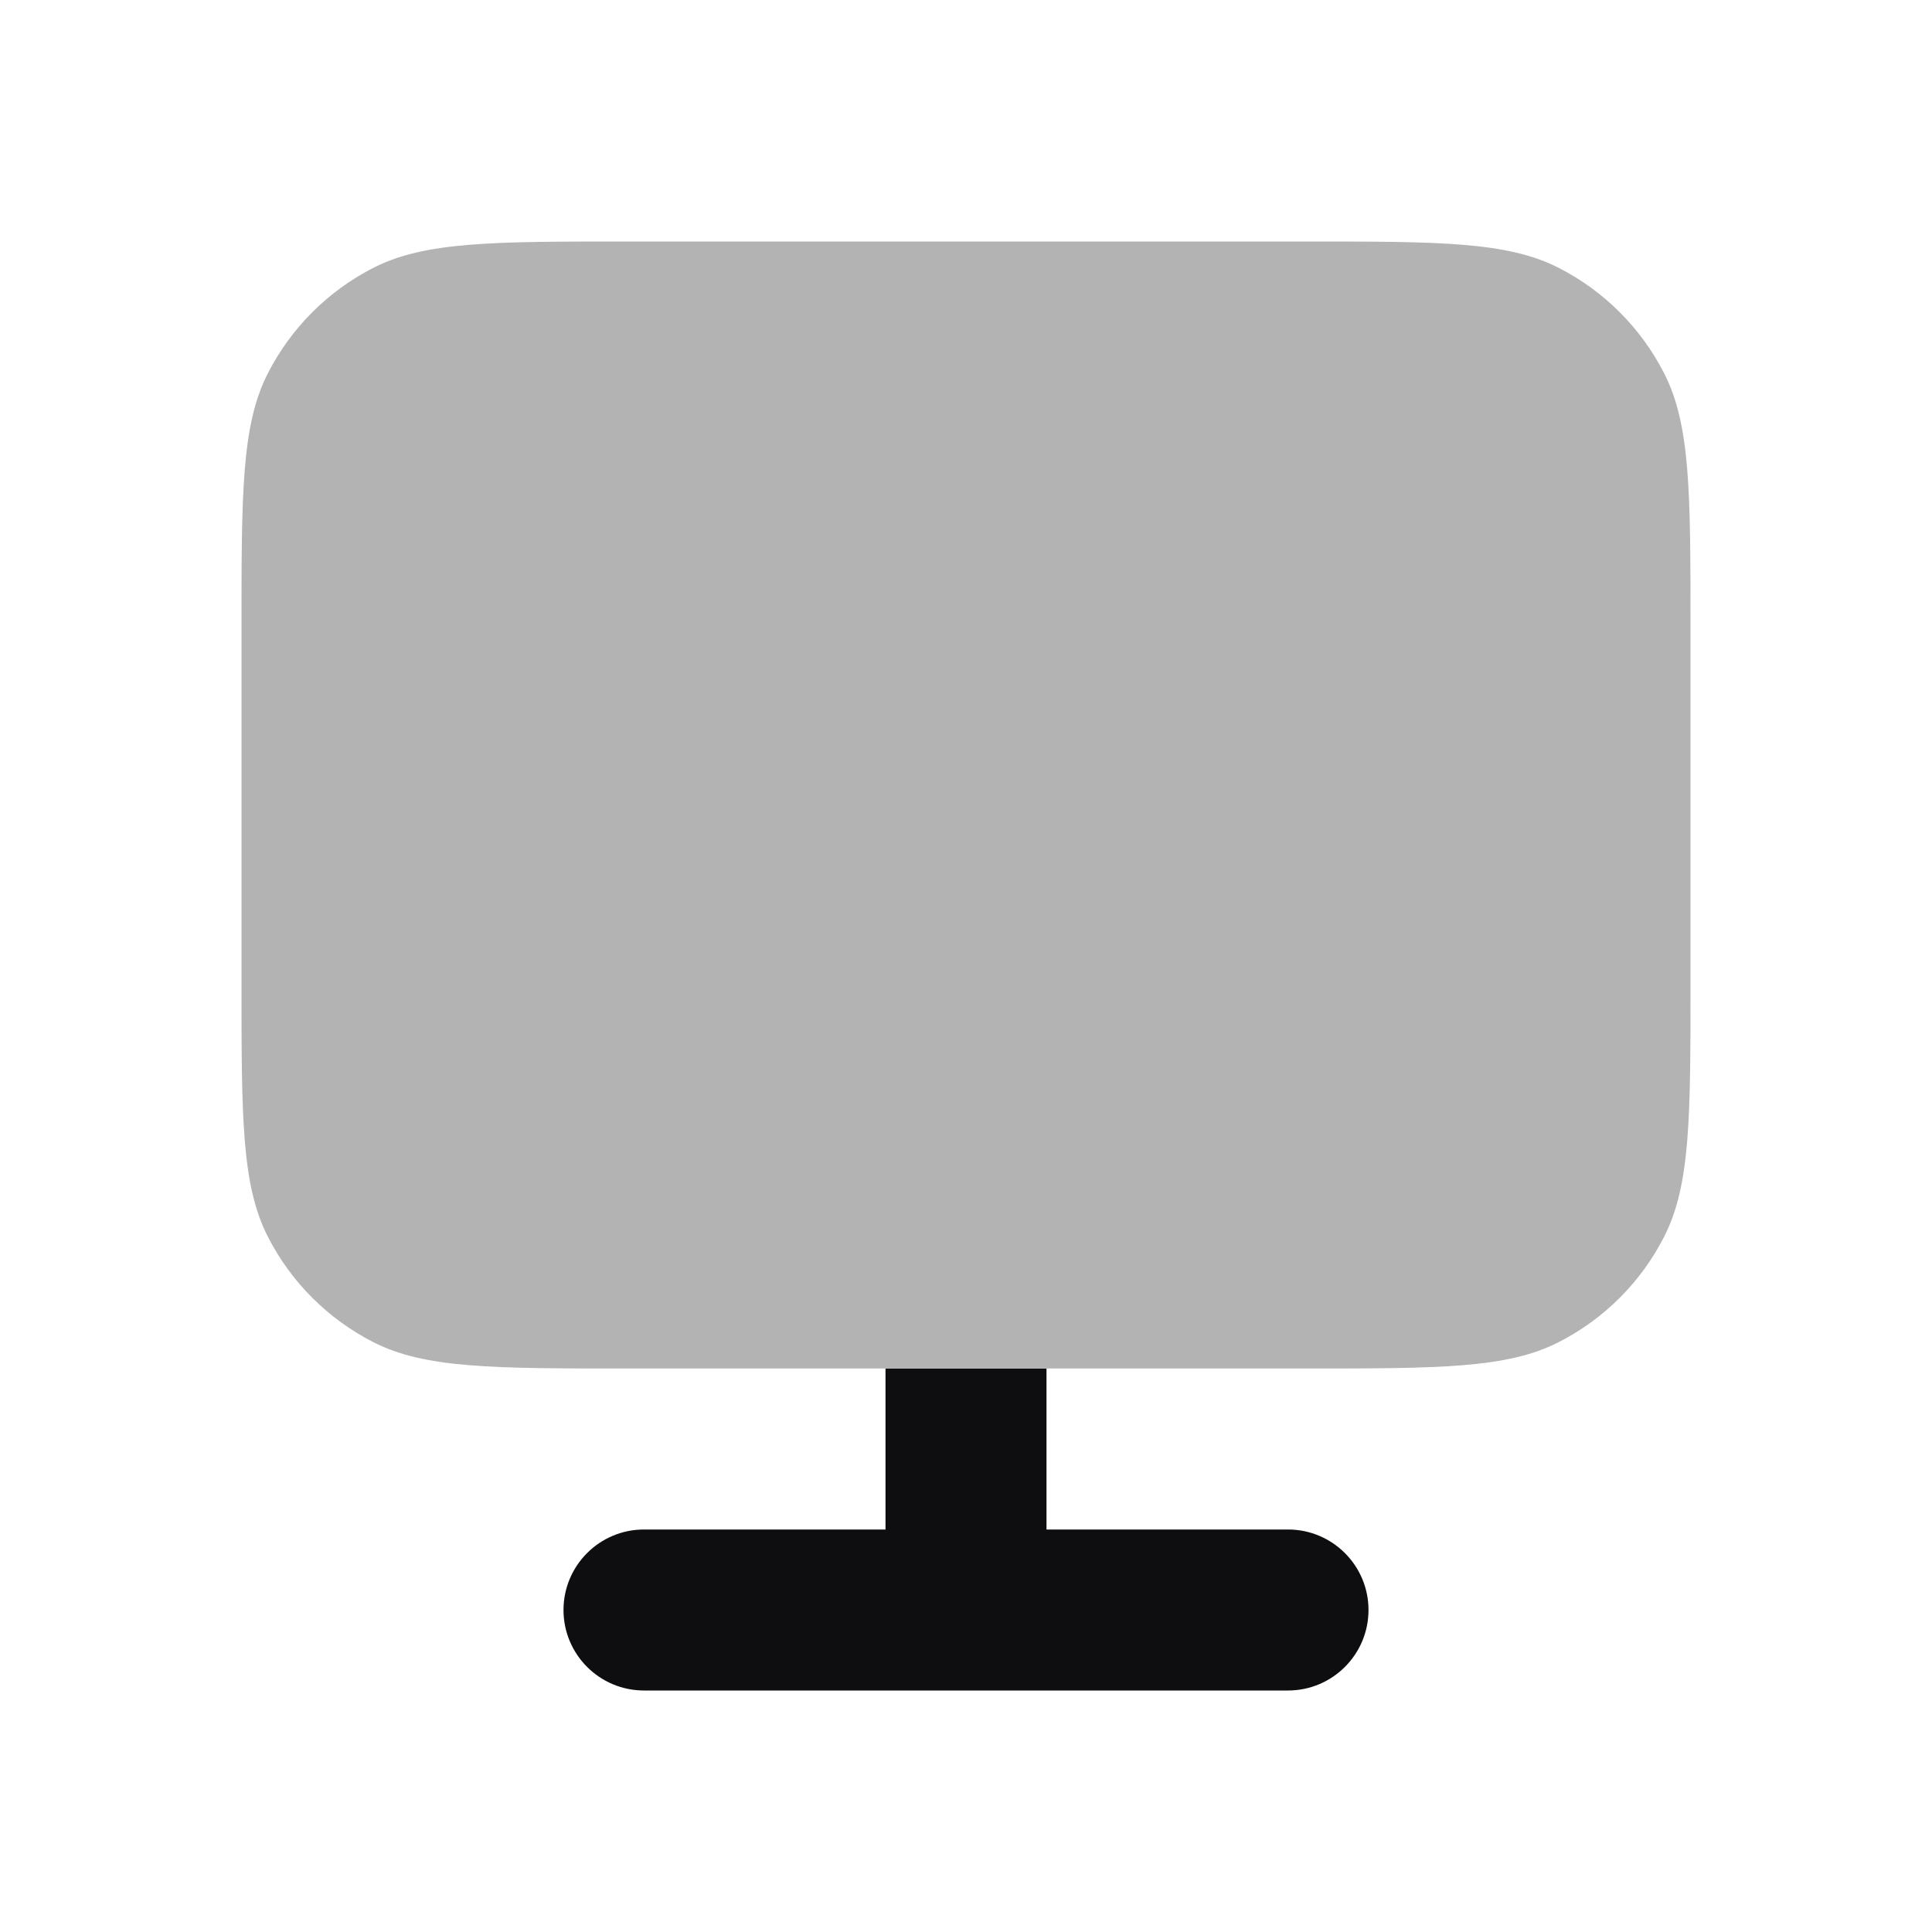
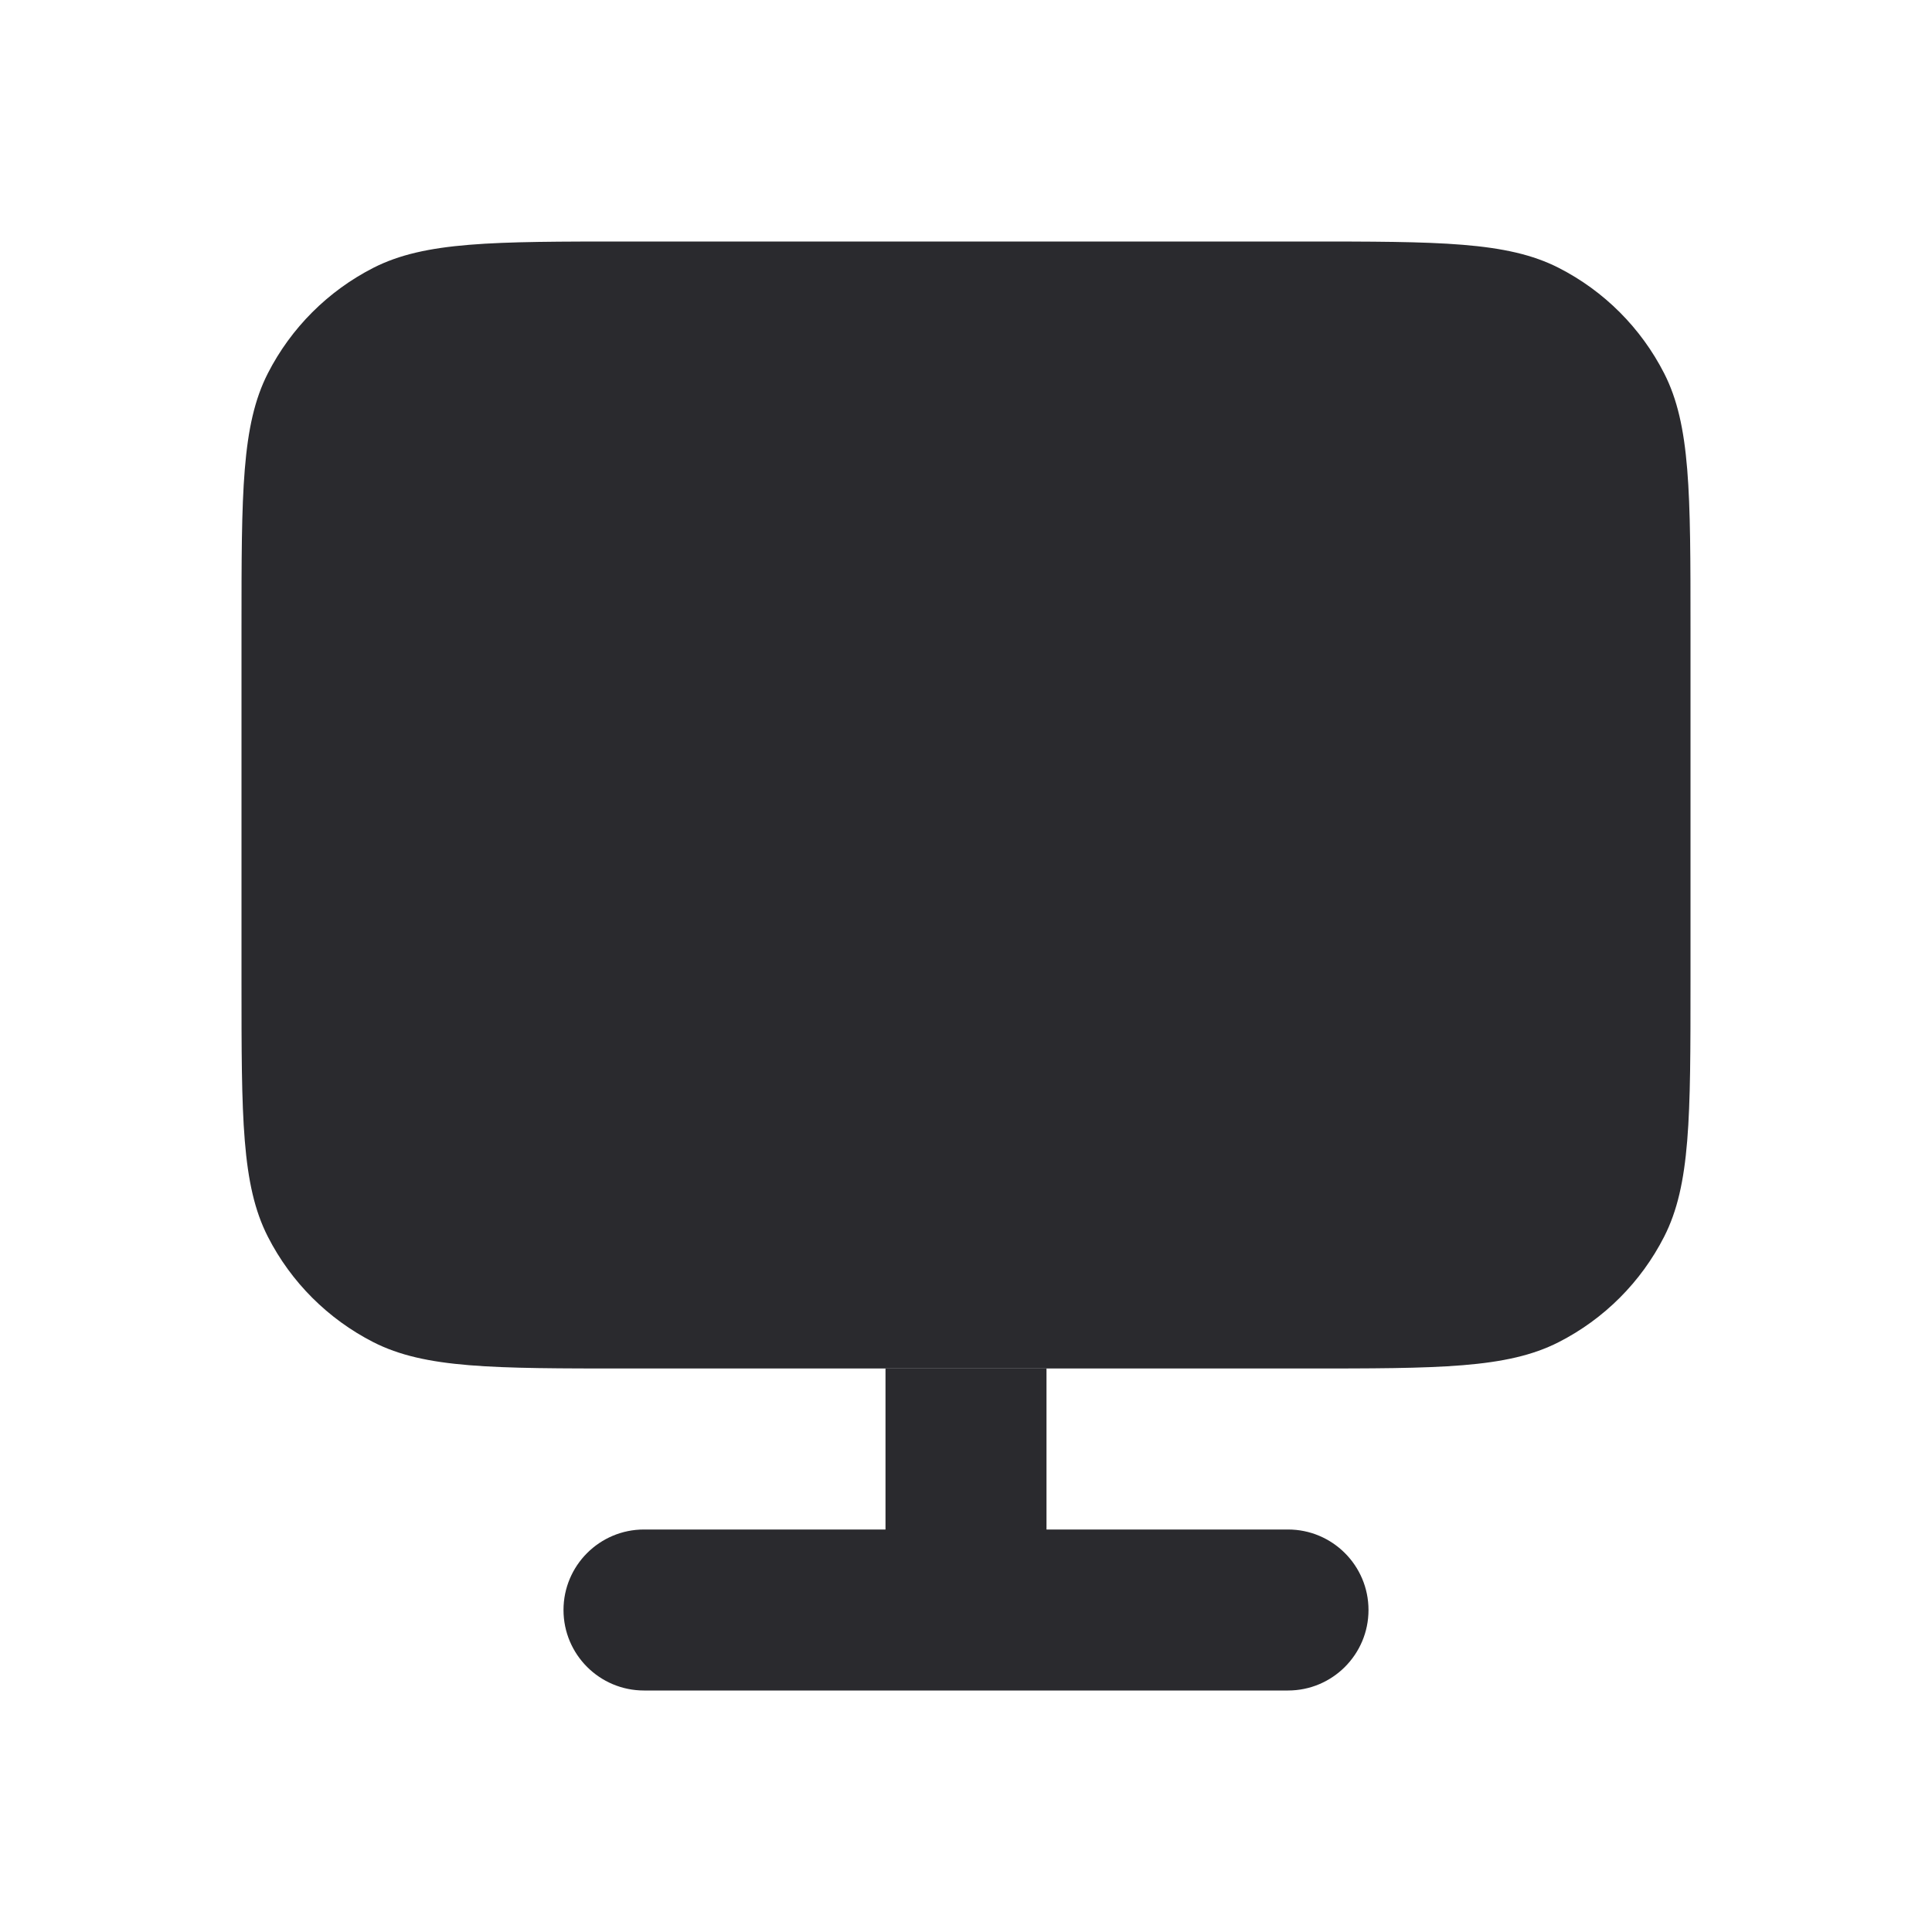
<svg xmlns="http://www.w3.org/2000/svg" width="24" height="24" viewBox="0 0 24 24" fill="none">
-   <path d="M13 17H11V19H8C7.448 19 7 19.448 7 20C7 20.552 7.448 21 8 21H16C16.552 21 17 20.552 17 20C17 19.448 16.552 19 16 19H13V17Z" fill="#0E0E10" />
-   <path d="M7.8 17C6.12 17 5.28 17 4.638 16.673C4.074 16.385 3.615 15.927 3.327 15.362C3 14.72 3 13.88 3 12.2L3 7.8C3 6.12 3 5.28 3.327 4.638C3.615 4.074 4.074 3.615 4.638 3.327C5.28 3 6.12 3 7.8 3L16.2 3C17.88 3 18.72 3 19.362 3.327C19.927 3.615 20.385 4.074 20.673 4.638C21 5.28 21 6.12 21 7.8V12.2C21 13.88 21 14.72 20.673 15.362C20.385 15.927 19.927 16.385 19.362 16.673C18.72 17 17.88 17 16.2 17H7.8Z" fill="#B3B3B3" />
+   <path d="M13 17H11V19H8C7.448 19 7 19.448 7 20C7 20.552 7.448 21 8 21H16C16.552 21 17 20.552 17 20C17 19.448 16.552 19 16 19H13V17Z" fill="#2A2A2E" />
+   <path d="M7.8 17C6.12 17 5.28 17 4.638 16.673C4.074 16.385 3.615 15.927 3.327 15.362C3 14.72 3 13.88 3 12.2L3 7.8C3 6.12 3 5.28 3.327 4.638C3.615 4.074 4.074 3.615 4.638 3.327C5.28 3 6.12 3 7.8 3L16.2 3C17.88 3 18.72 3 19.362 3.327C19.927 3.615 20.385 4.074 20.673 4.638C21 5.28 21 6.12 21 7.8V12.2C21 13.88 21 14.72 20.673 15.362C20.385 15.927 19.927 16.385 19.362 16.673C18.72 17 17.88 17 16.2 17H7.8Z" fill="#2A2A2E" />
</svg>
